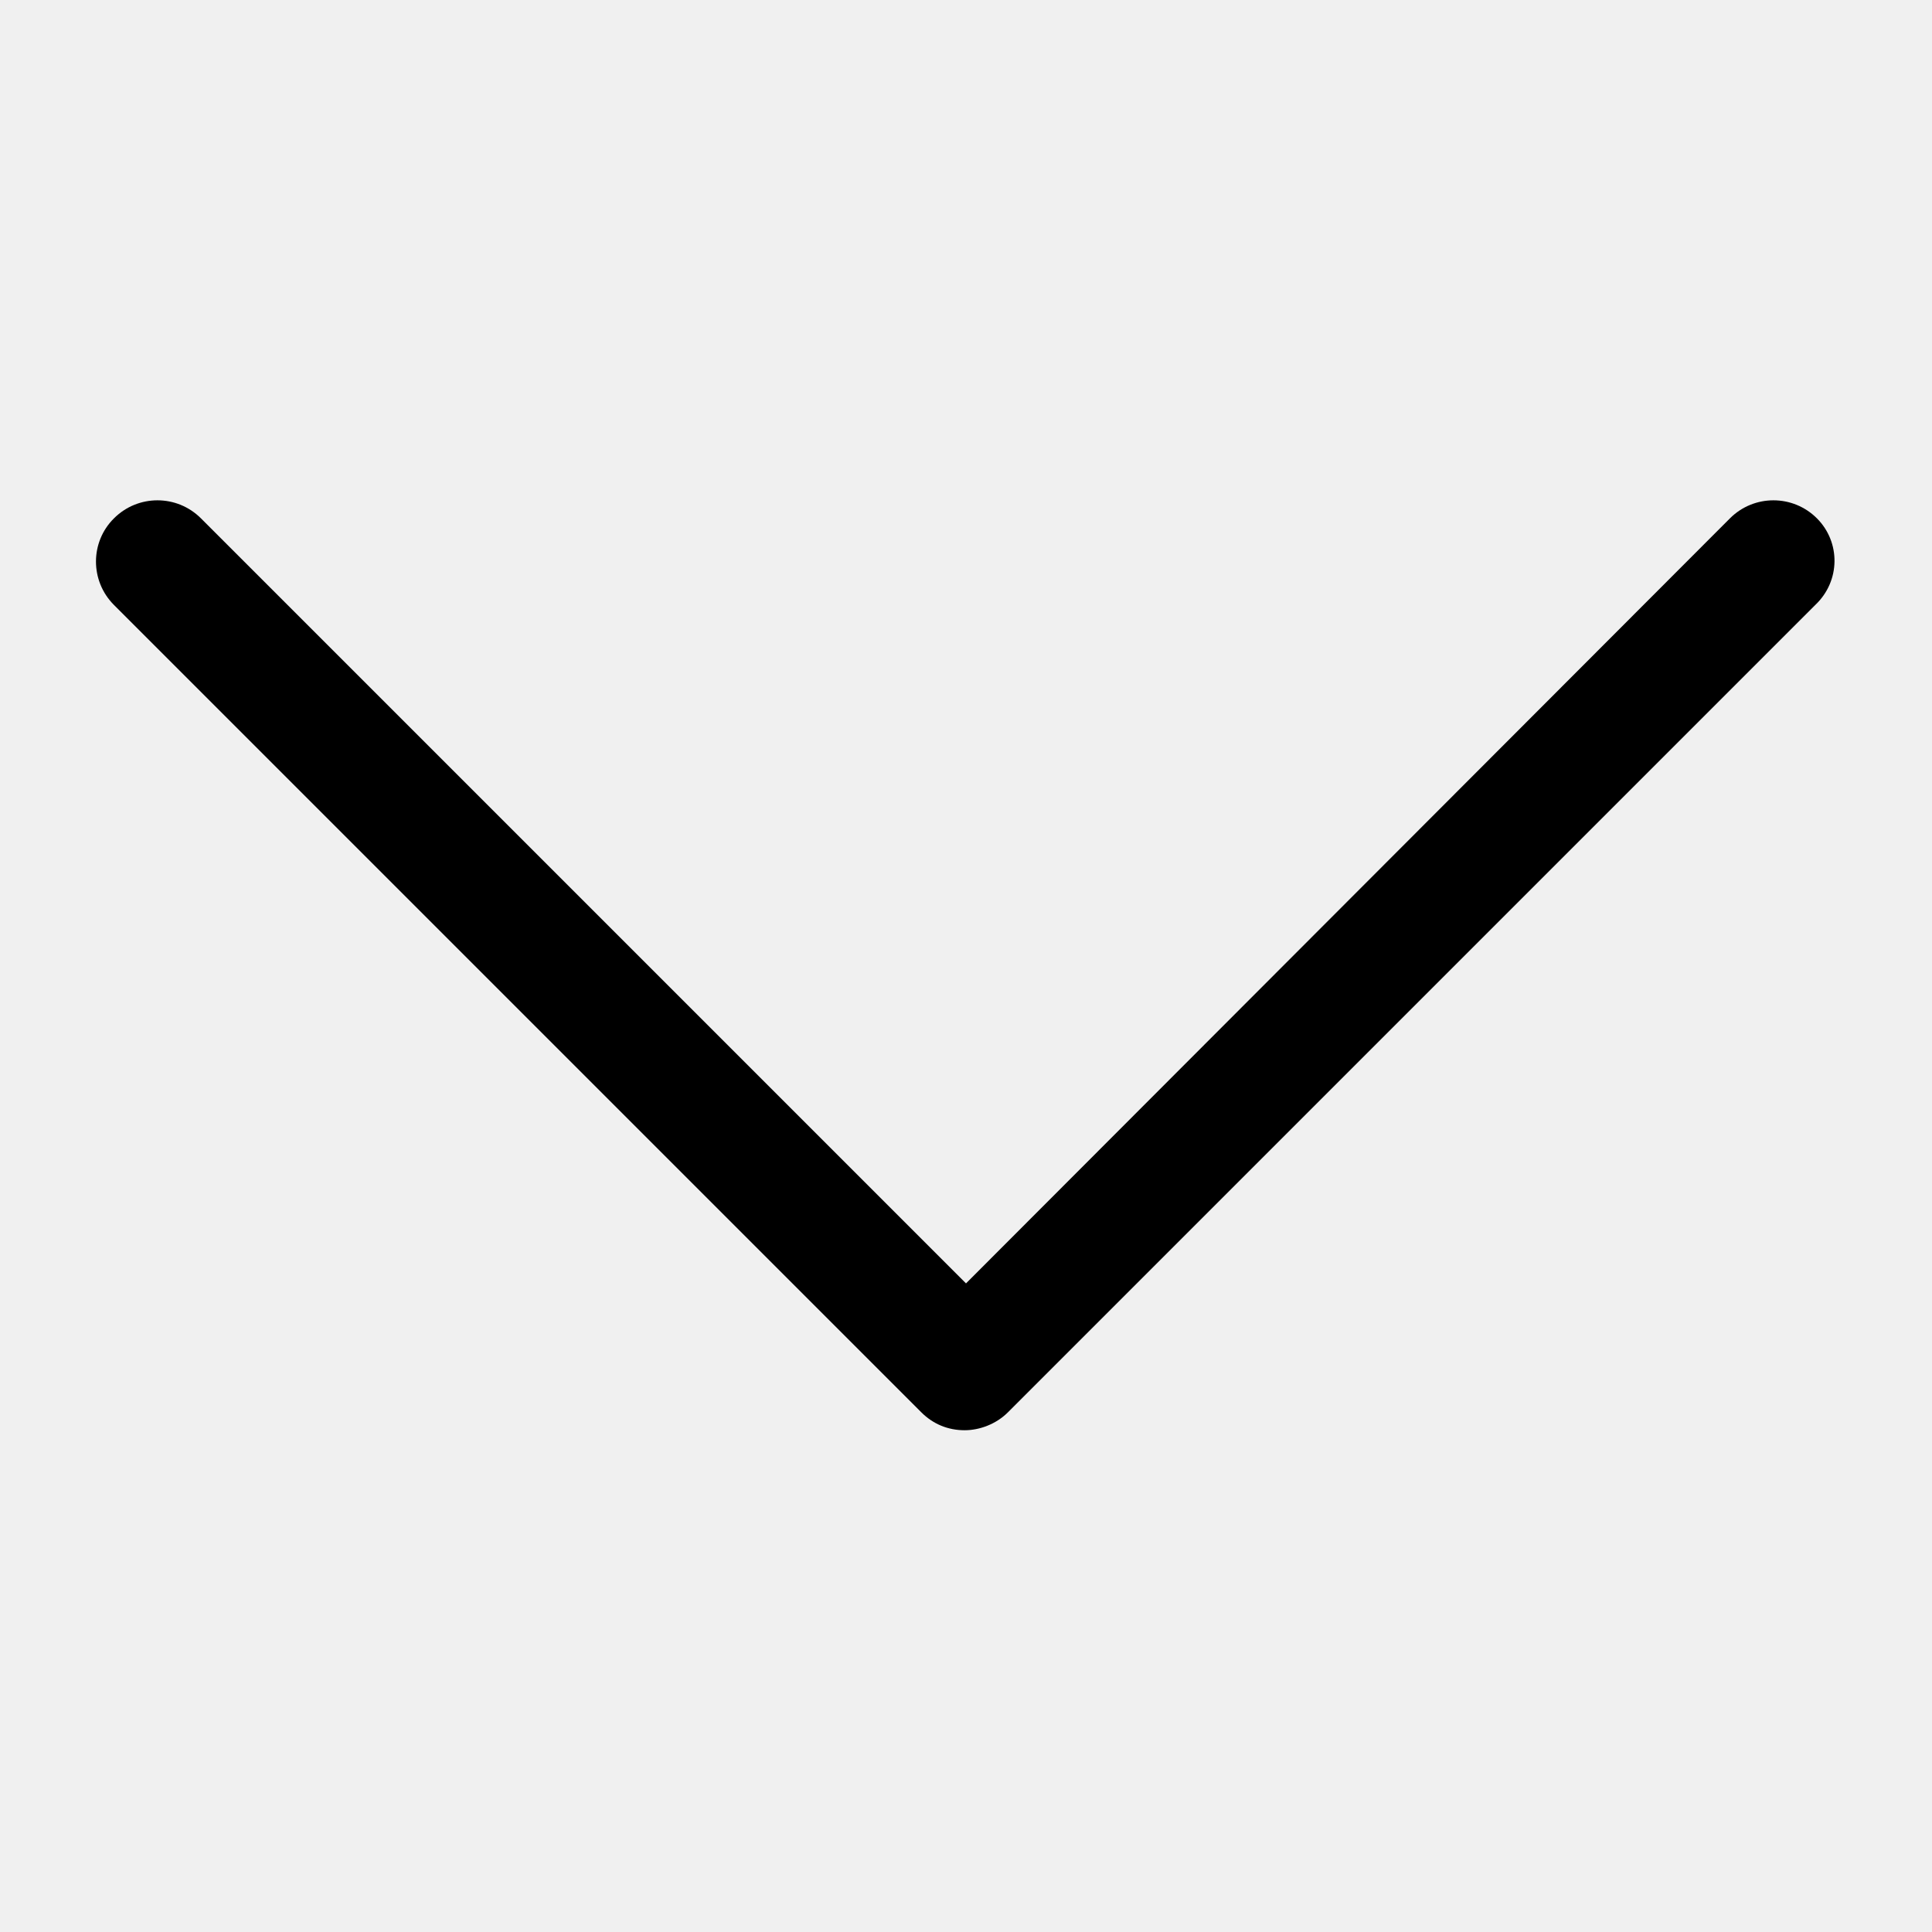
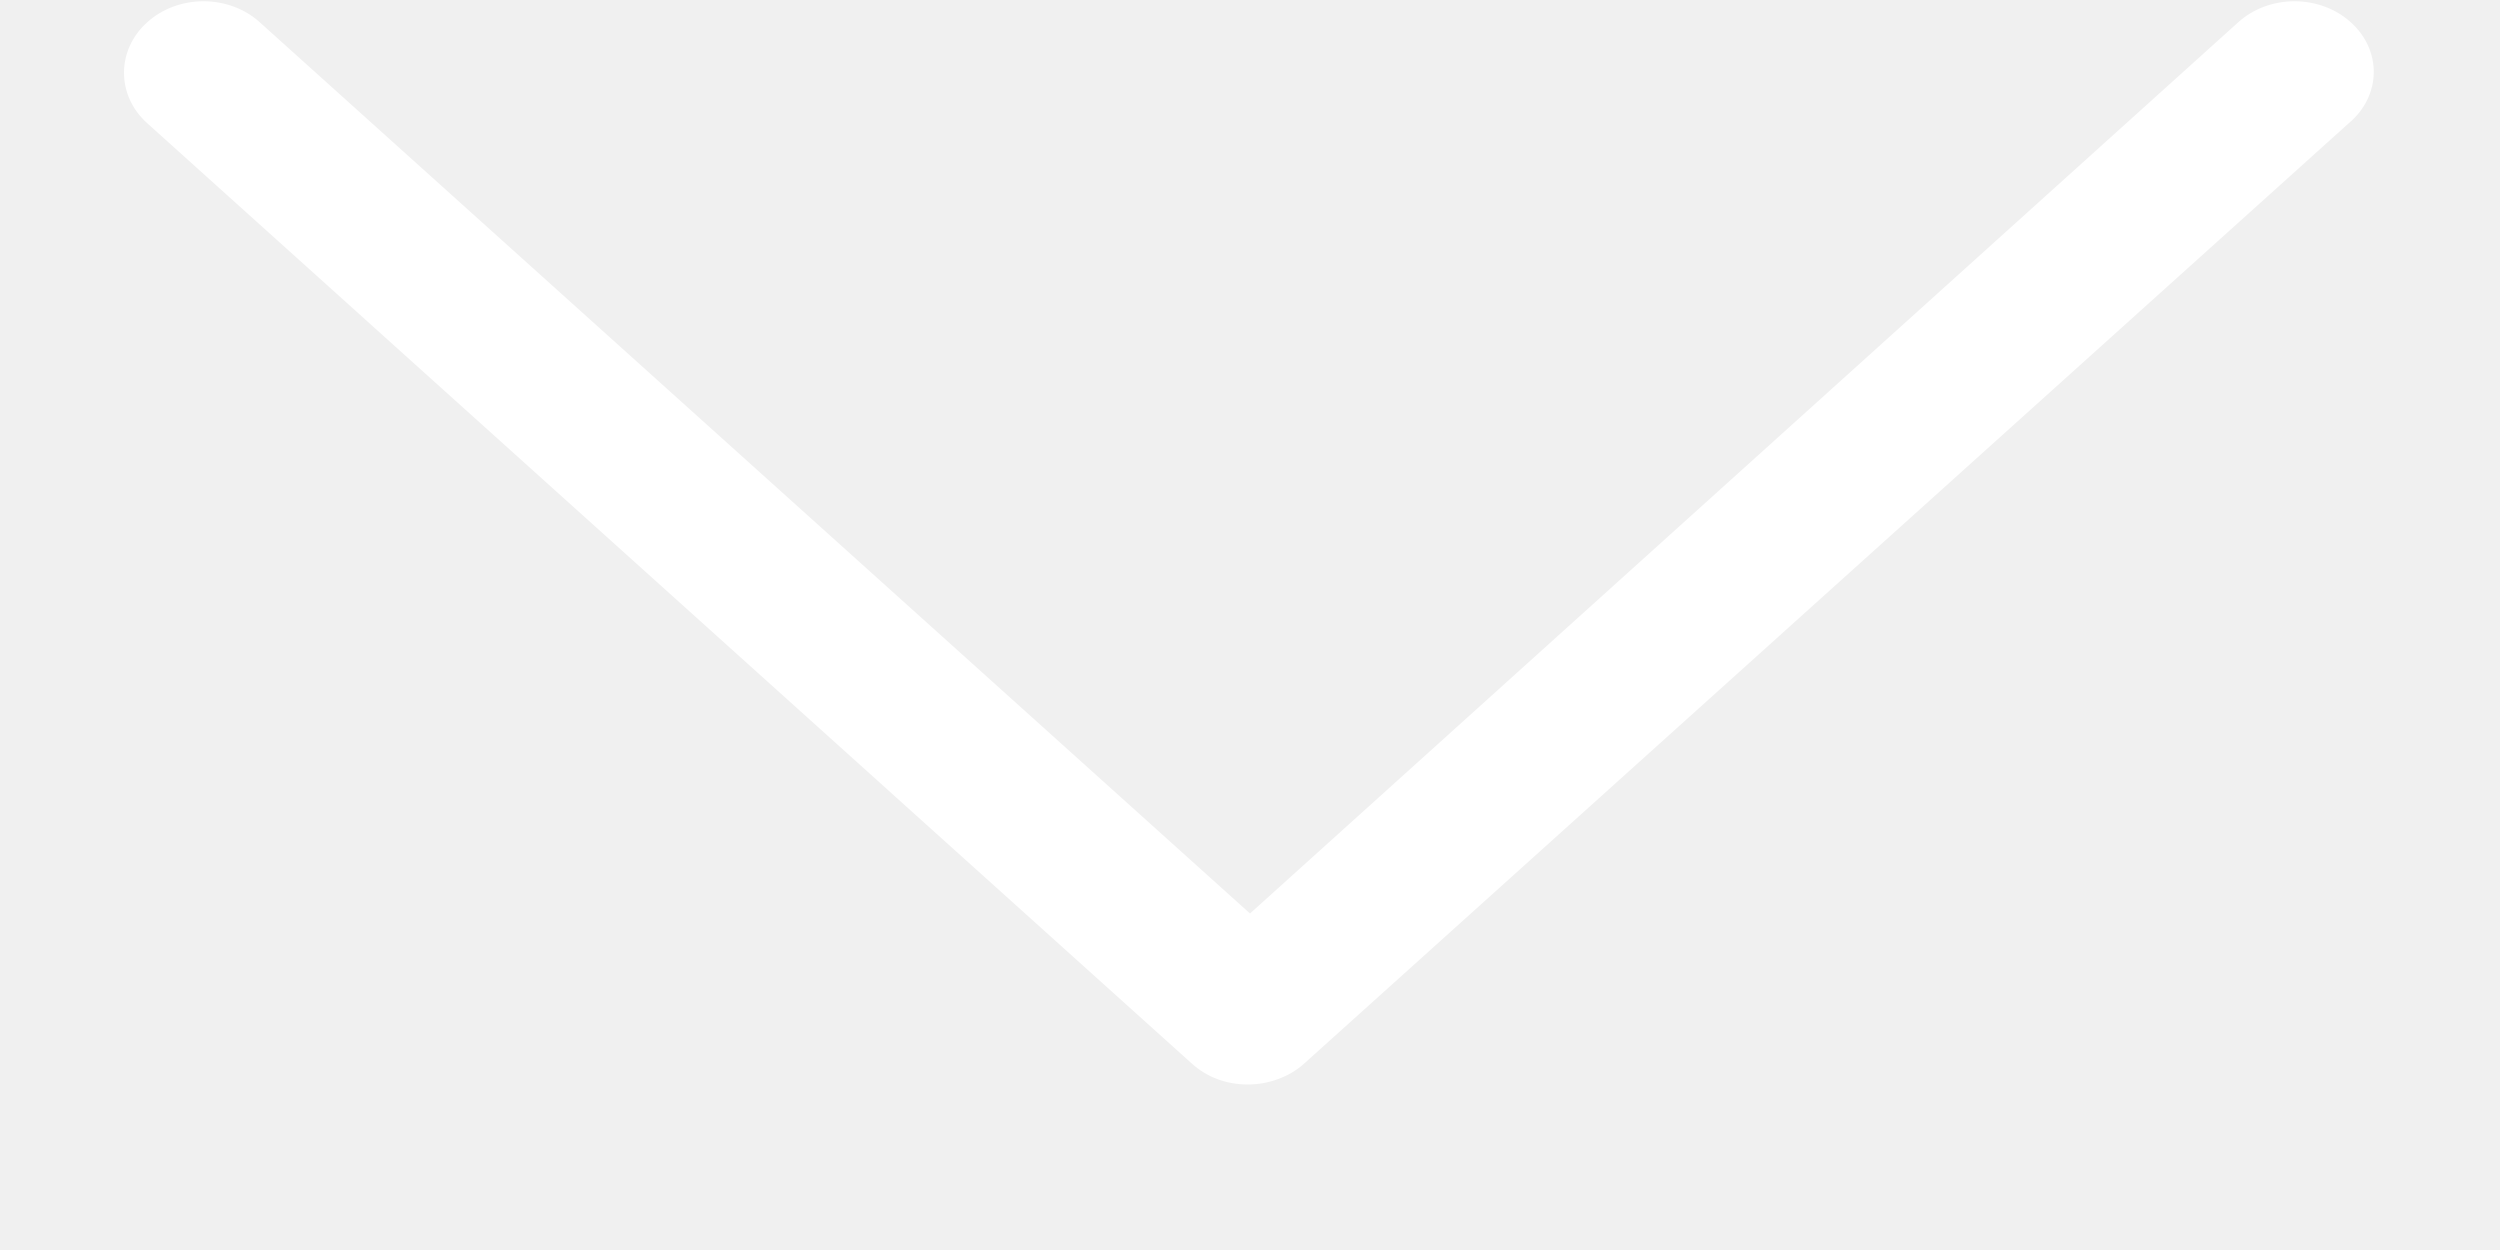
- <svg xmlns="http://www.w3.org/2000/svg" width="7" height="7" viewBox="0 0 7 7" fill="none">
-   <path d="M6.583 1.878C6.496 1.791 6.355 1.791 6.268 1.878L3.5 4.65L0.728 1.878C0.641 1.791 0.5 1.791 0.413 1.878C0.326 1.964 0.326 2.105 0.413 2.192L3.338 5.117C3.381 5.16 3.435 5.182 3.495 5.182C3.549 5.182 3.609 5.16 3.652 5.117L6.577 2.192C6.669 2.105 6.669 1.964 6.583 1.878Z" fill="black" />
+ <svg xmlns="http://www.w3.org/2000/svg" width="10" height="5" viewBox="0 0 10 5" fill="none">
+   <path d="M9.403 0.089C9.279 -0.023 9.077 -0.023 8.953 0.089L5 3.654L1.039 0.089C0.915 -0.023 0.713 -0.023 0.589 0.089C0.465 0.2 0.465 0.382 0.589 0.493L4.767 4.254C4.829 4.31 4.907 4.338 4.992 4.338C5.07 4.338 5.155 4.31 5.217 4.254L9.395 0.493C9.527 0.382 9.527 0.2 9.403 0.089Z" fill="white" />
</svg>
